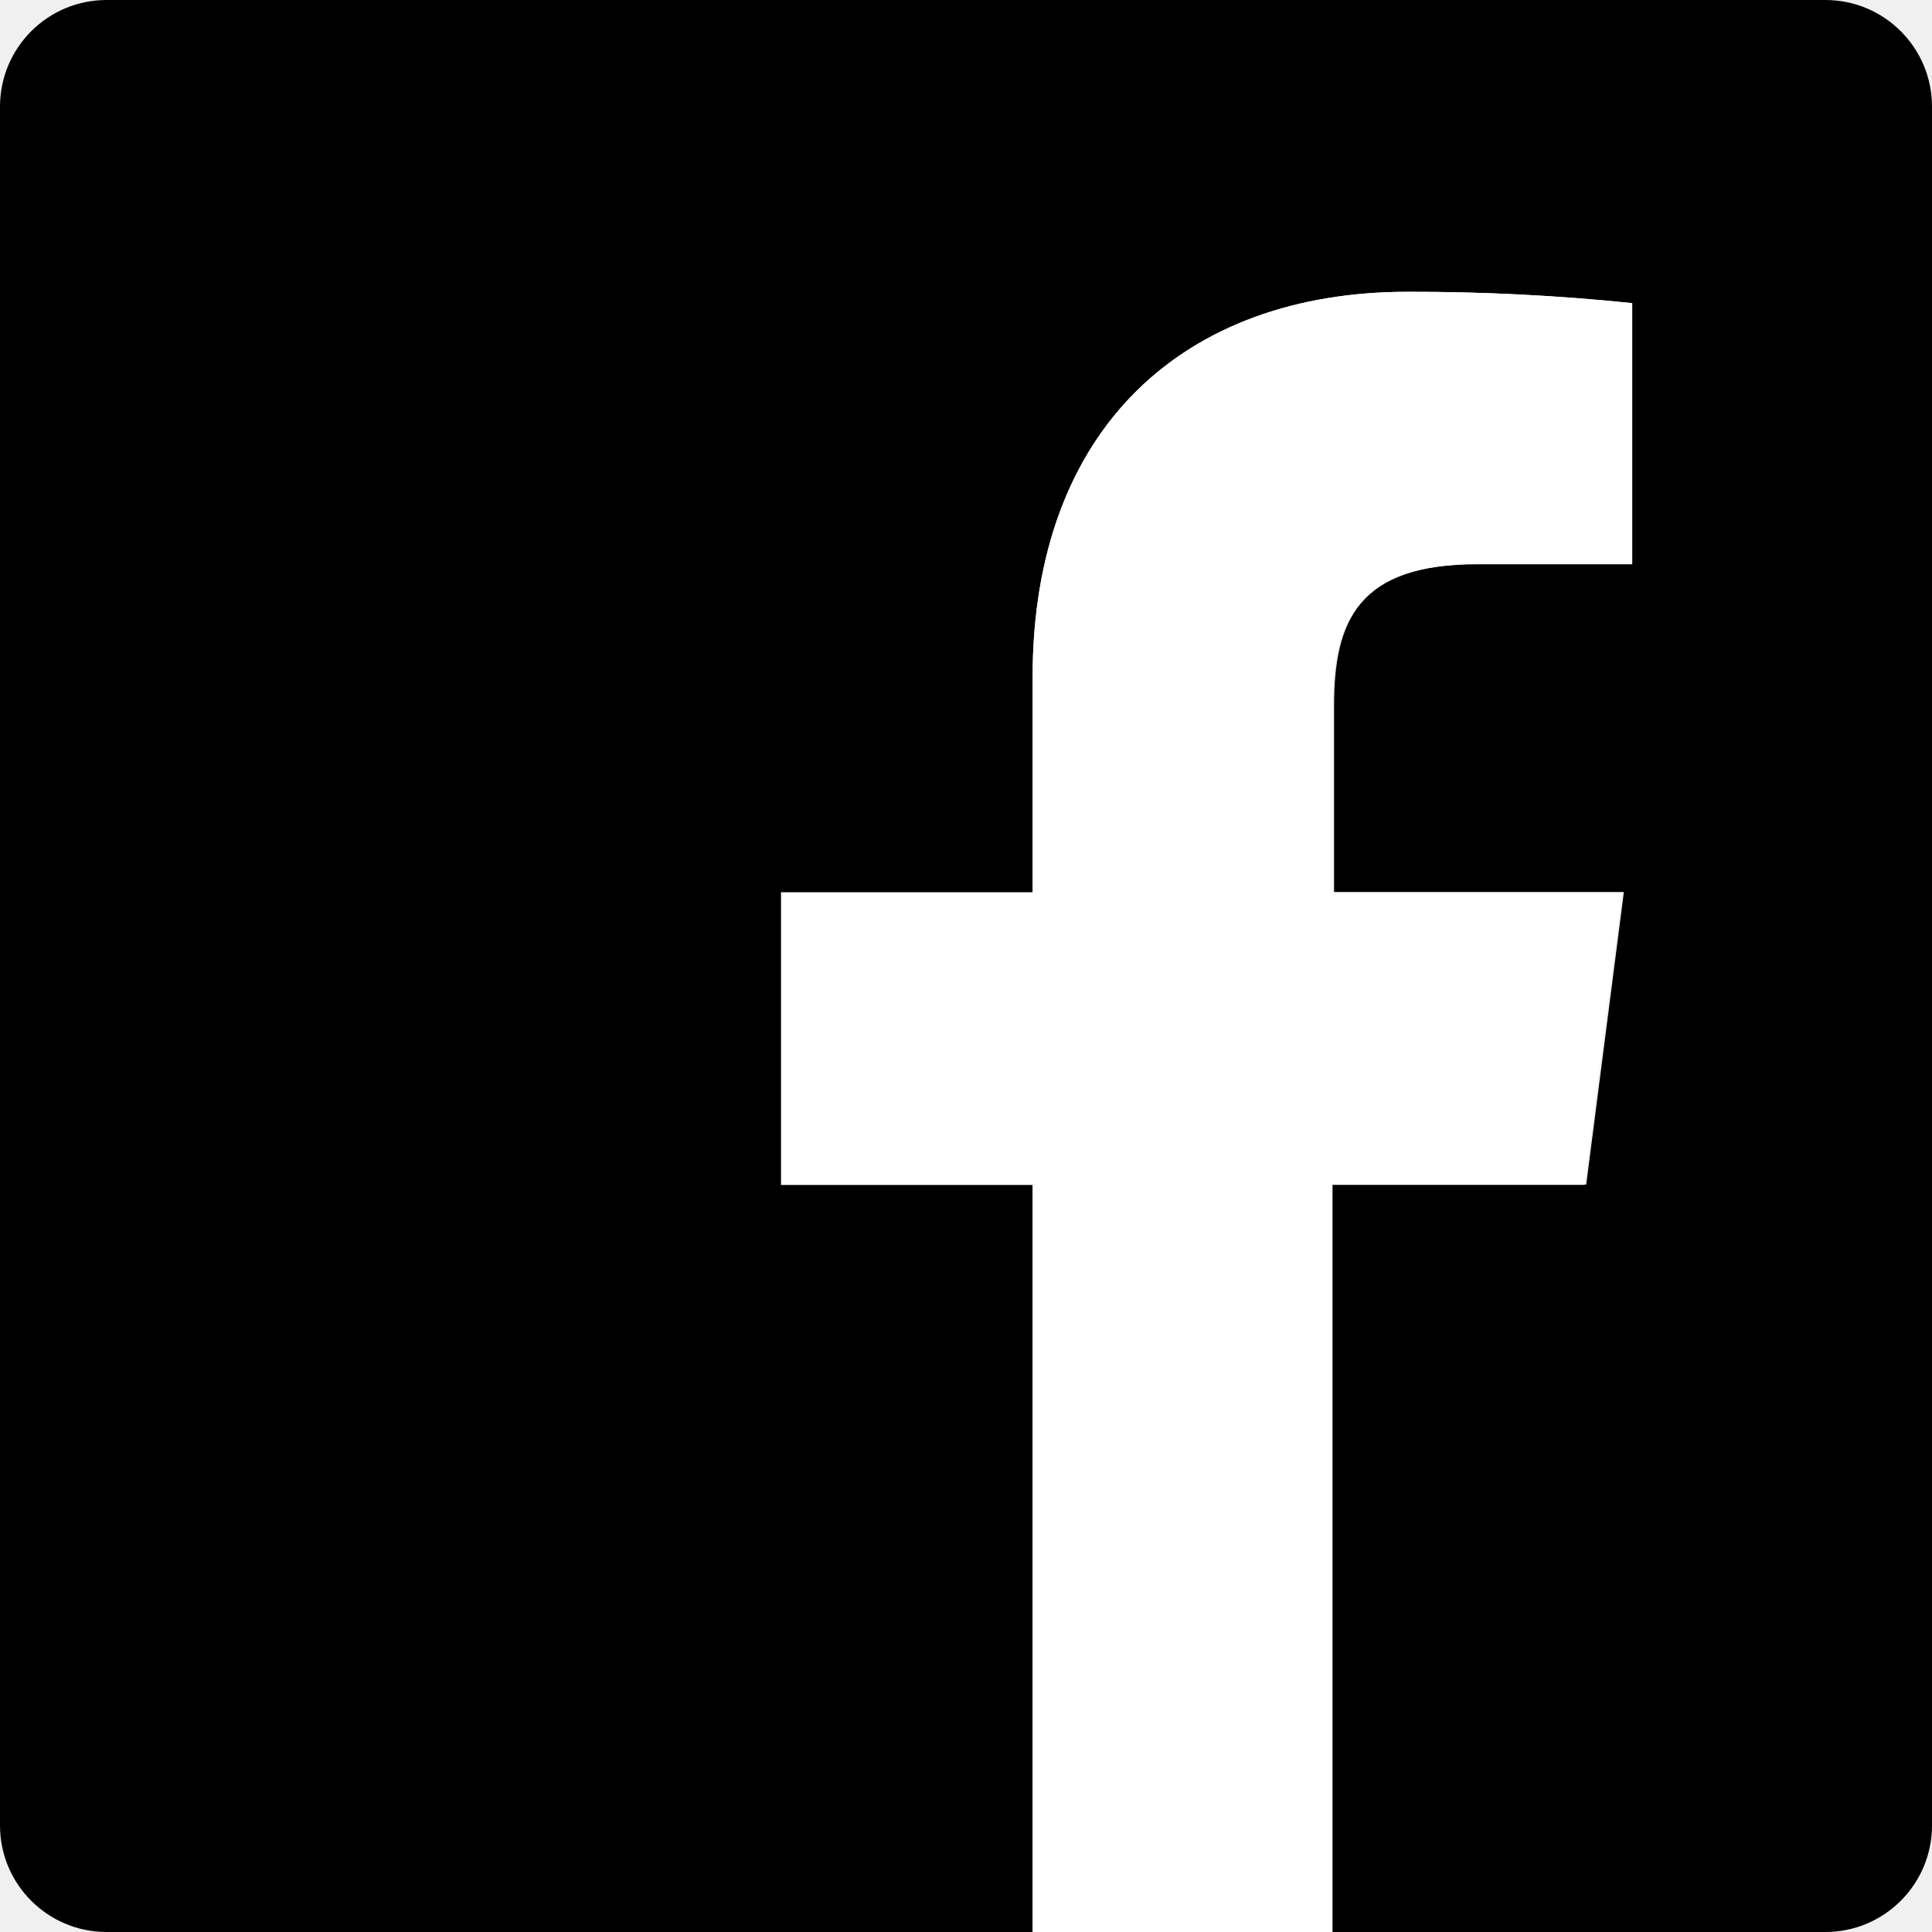
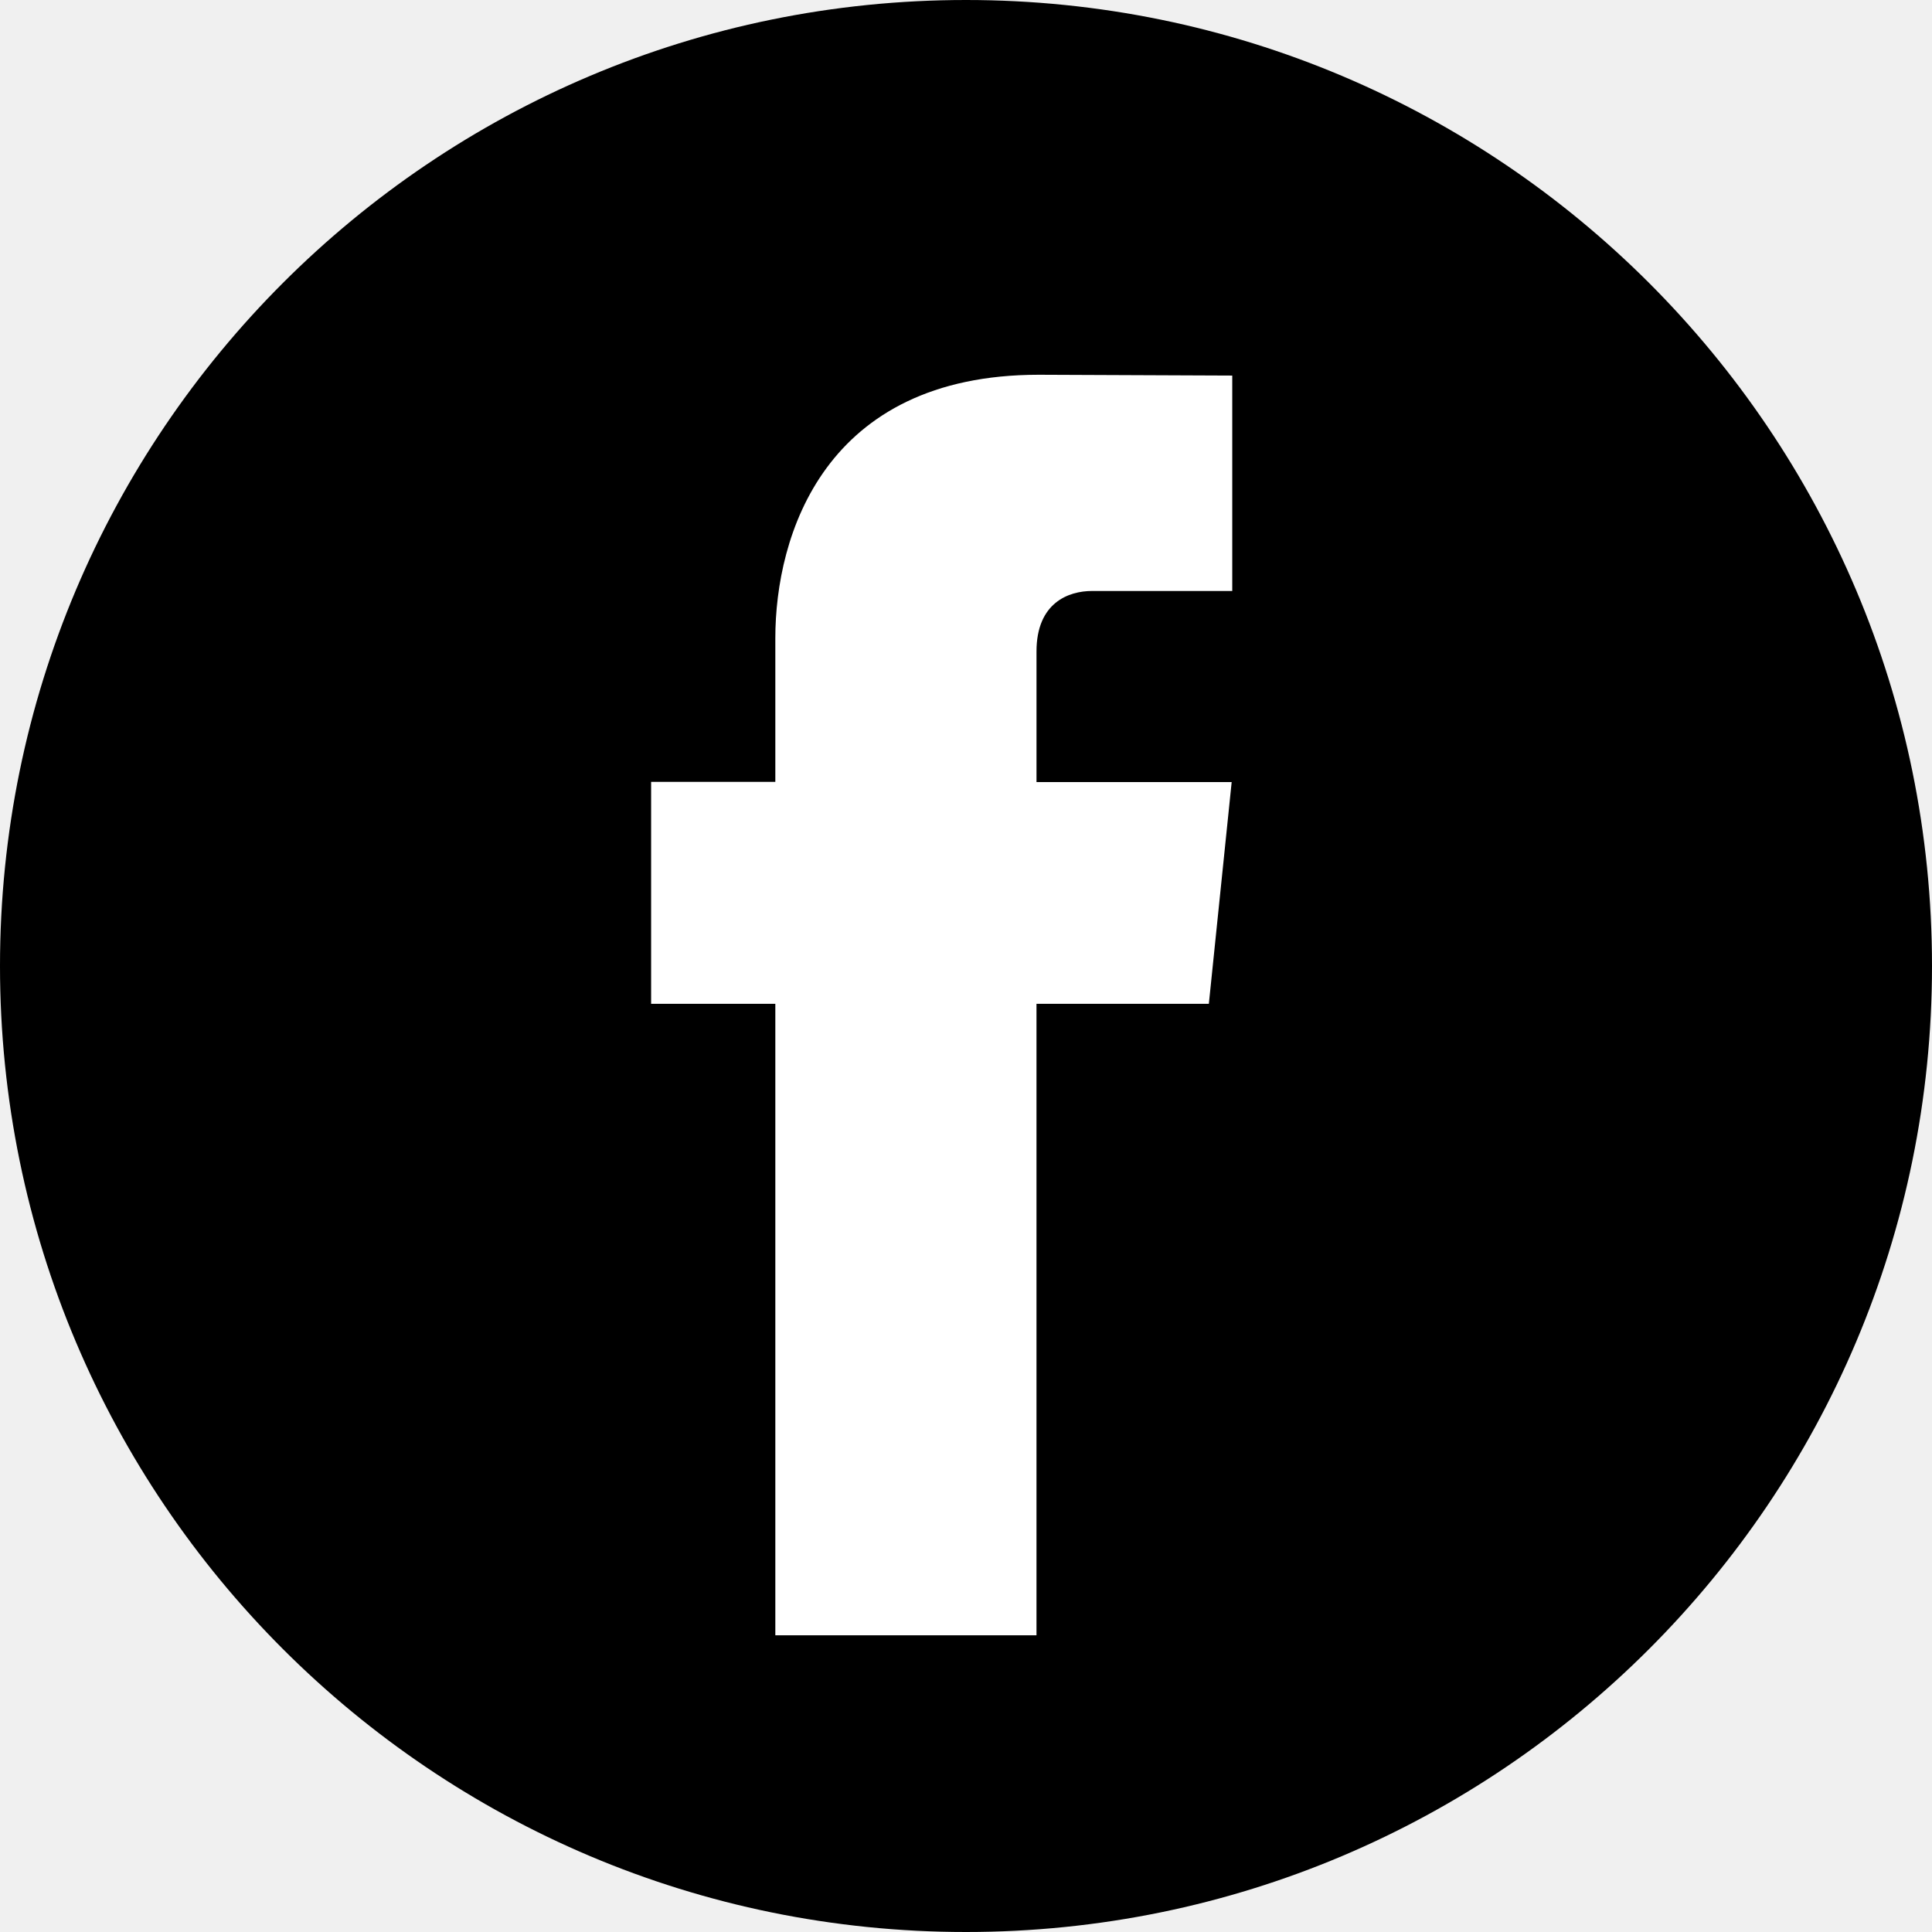
- <svg xmlns="http://www.w3.org/2000/svg" data-name="Layer 1" viewBox="0 0 58 58">
-   <path d="M54.8 0H3.2A3.2 3.2 0 0 0 0 3.2v51.6A3.2 3.2 0 0 0 3.2 58H31V35.57h-7.55v-8.78H31v-6.46c0-7.49 4.58-11.57 11.26-11.57A64.2 64.2 0 0 1 49 9.1v7.83h-4.6c-3.64 0-4.35 1.72-4.35 4.26v5.59h8.7l-1.13 8.78H40V58h14.8a3.2 3.2 0 0 0 3.2-3.2V3.2A3.2 3.2 0 0 0 54.8 0z" />
-   <path fill="#fff" d="M40 58V35.57h7.57l1.13-8.78H40V21.2c0-2.54.71-4.26 4.35-4.26H49V9.1a64.2 64.2 0 0 0-6.75-.34C35.56 8.76 31 12.84 31 20.33v6.46h-7.55v8.78H31V58z" />
+ <svg xmlns="http://www.w3.org/2000/svg" viewBox="0 0 112.196 112.196">
+   <circle cx="56.098" cy="56.098" r="56.098" />
+   <path fill="#fff" d="M70.201 58.294h-10.01v36.672H45.025V58.294h-7.213V45.406h7.213v-8.34c0-5.964 2.833-15.303 15.301-15.303l11.234.047v12.51h-8.151c-1.337 0-3.217.668-3.217 3.513v7.585h11.334l-1.325 12.876z" />
</svg>
